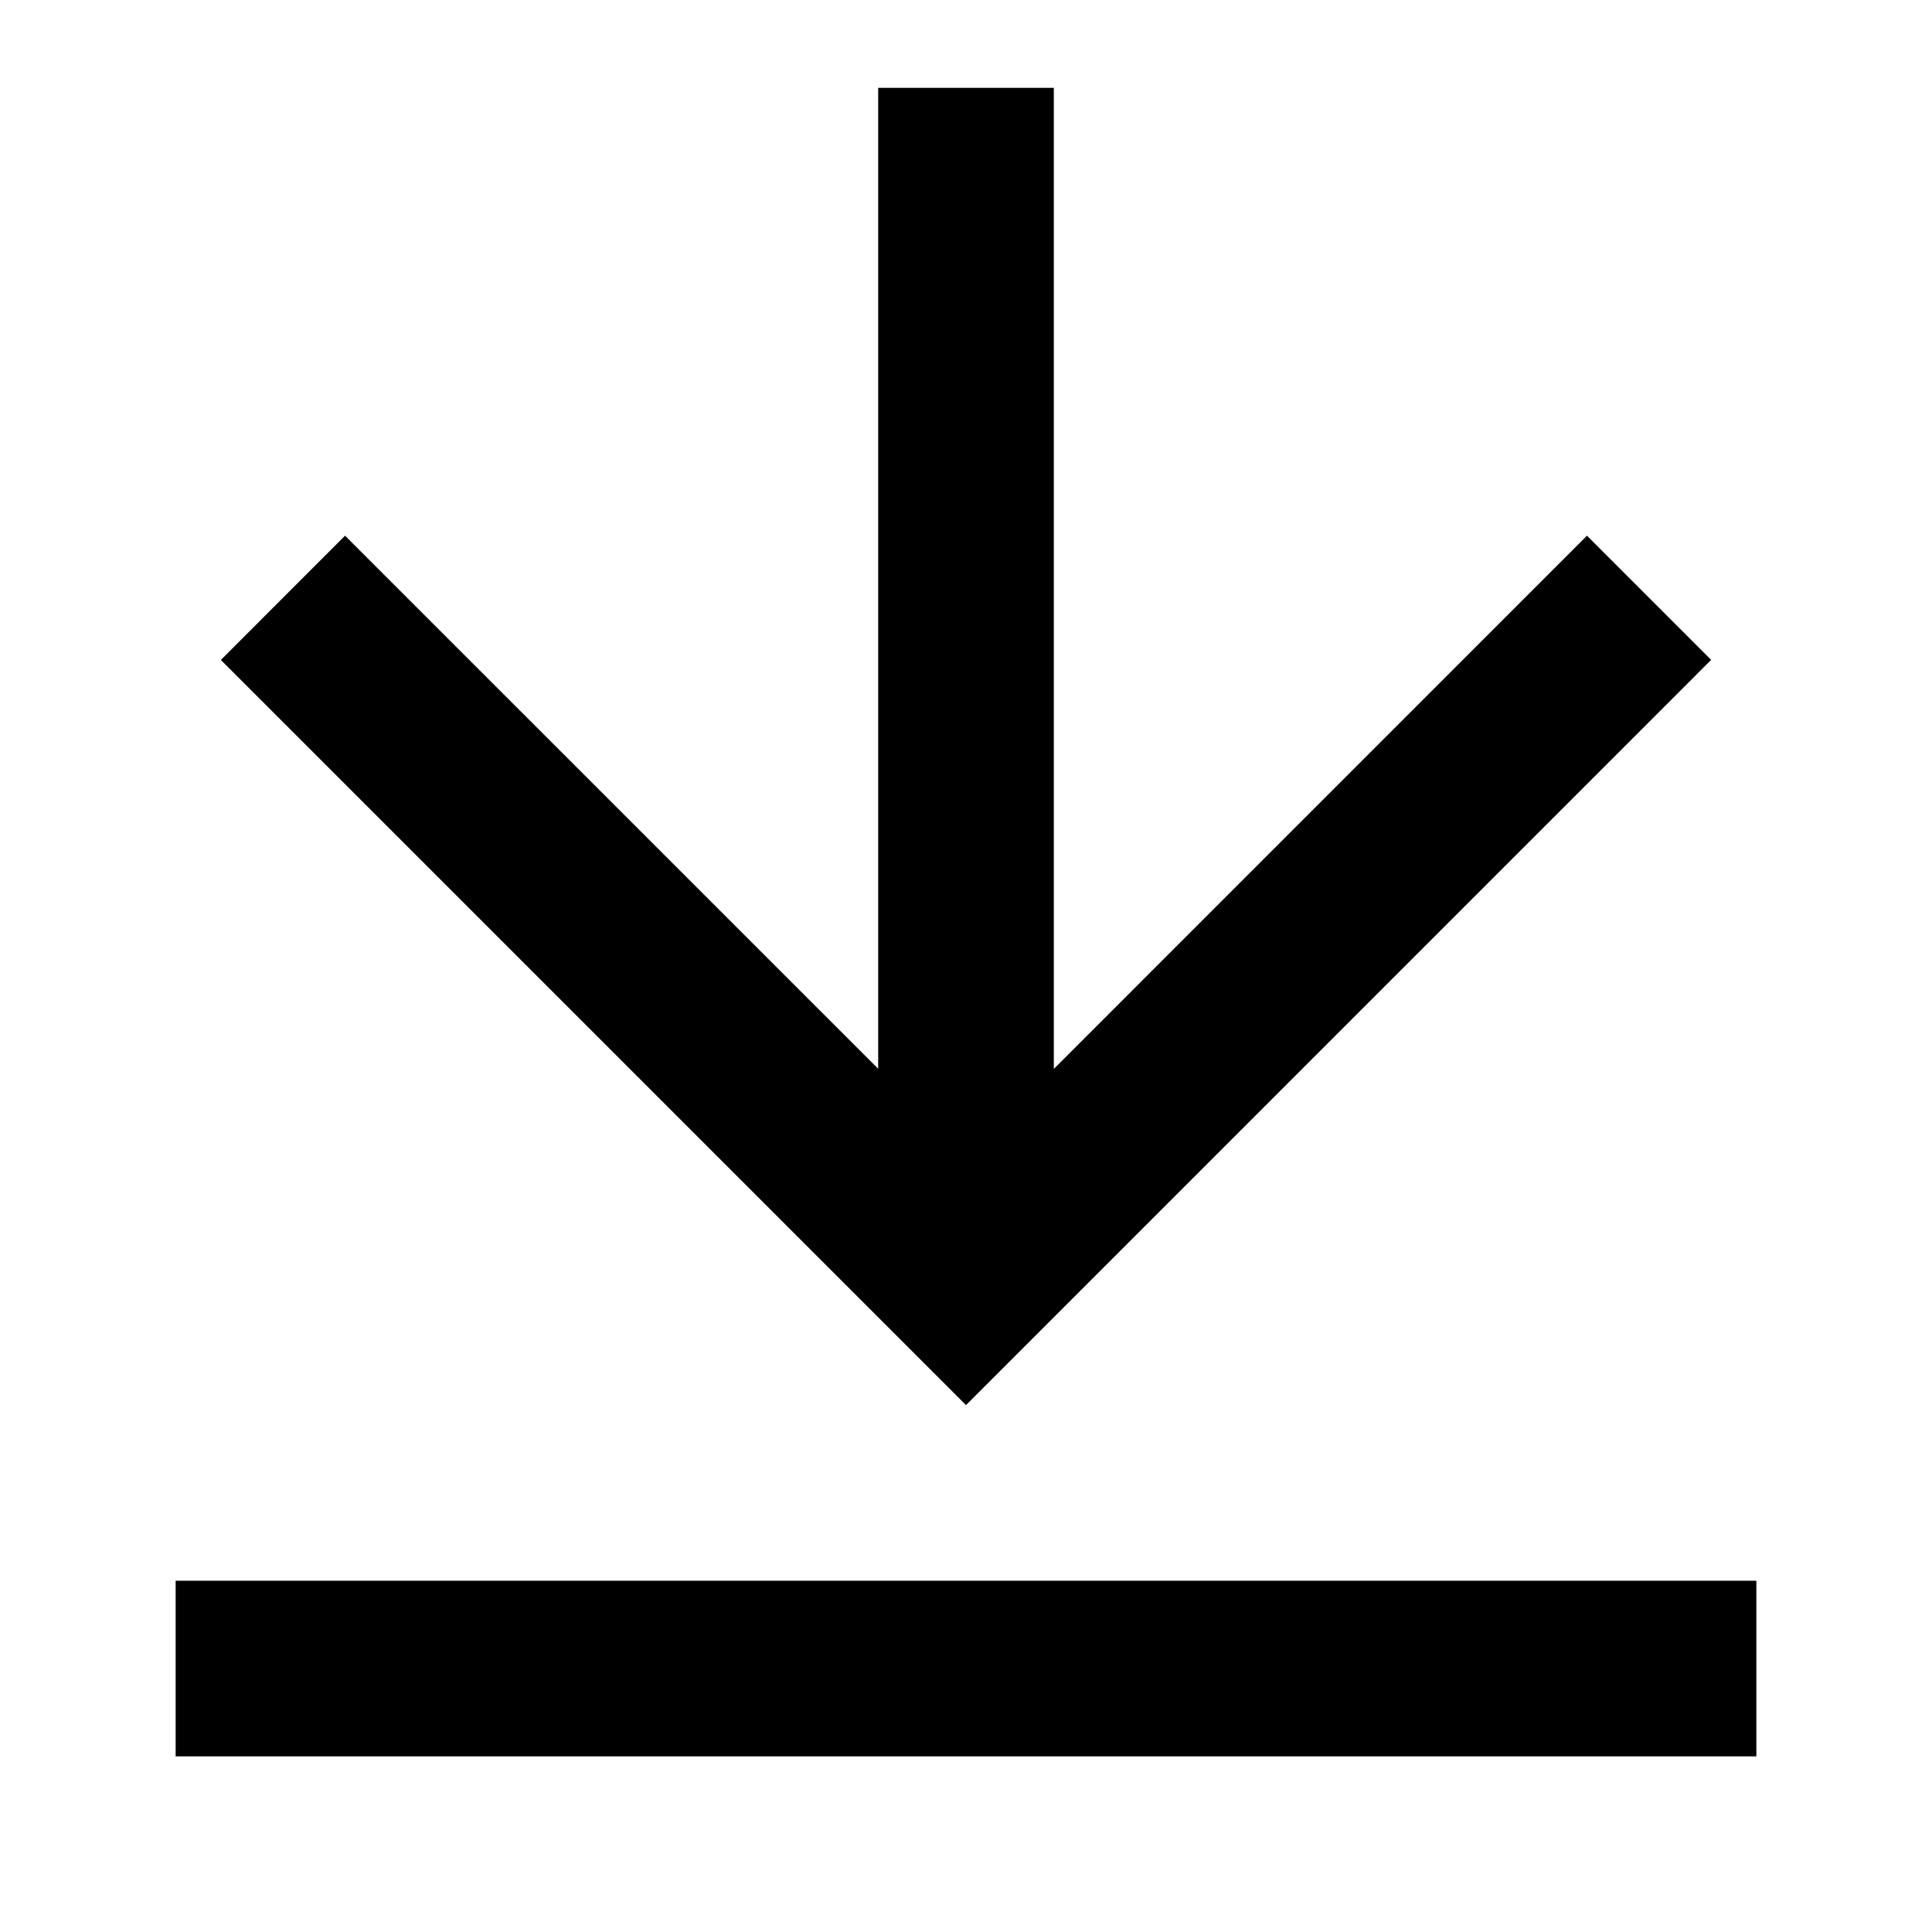
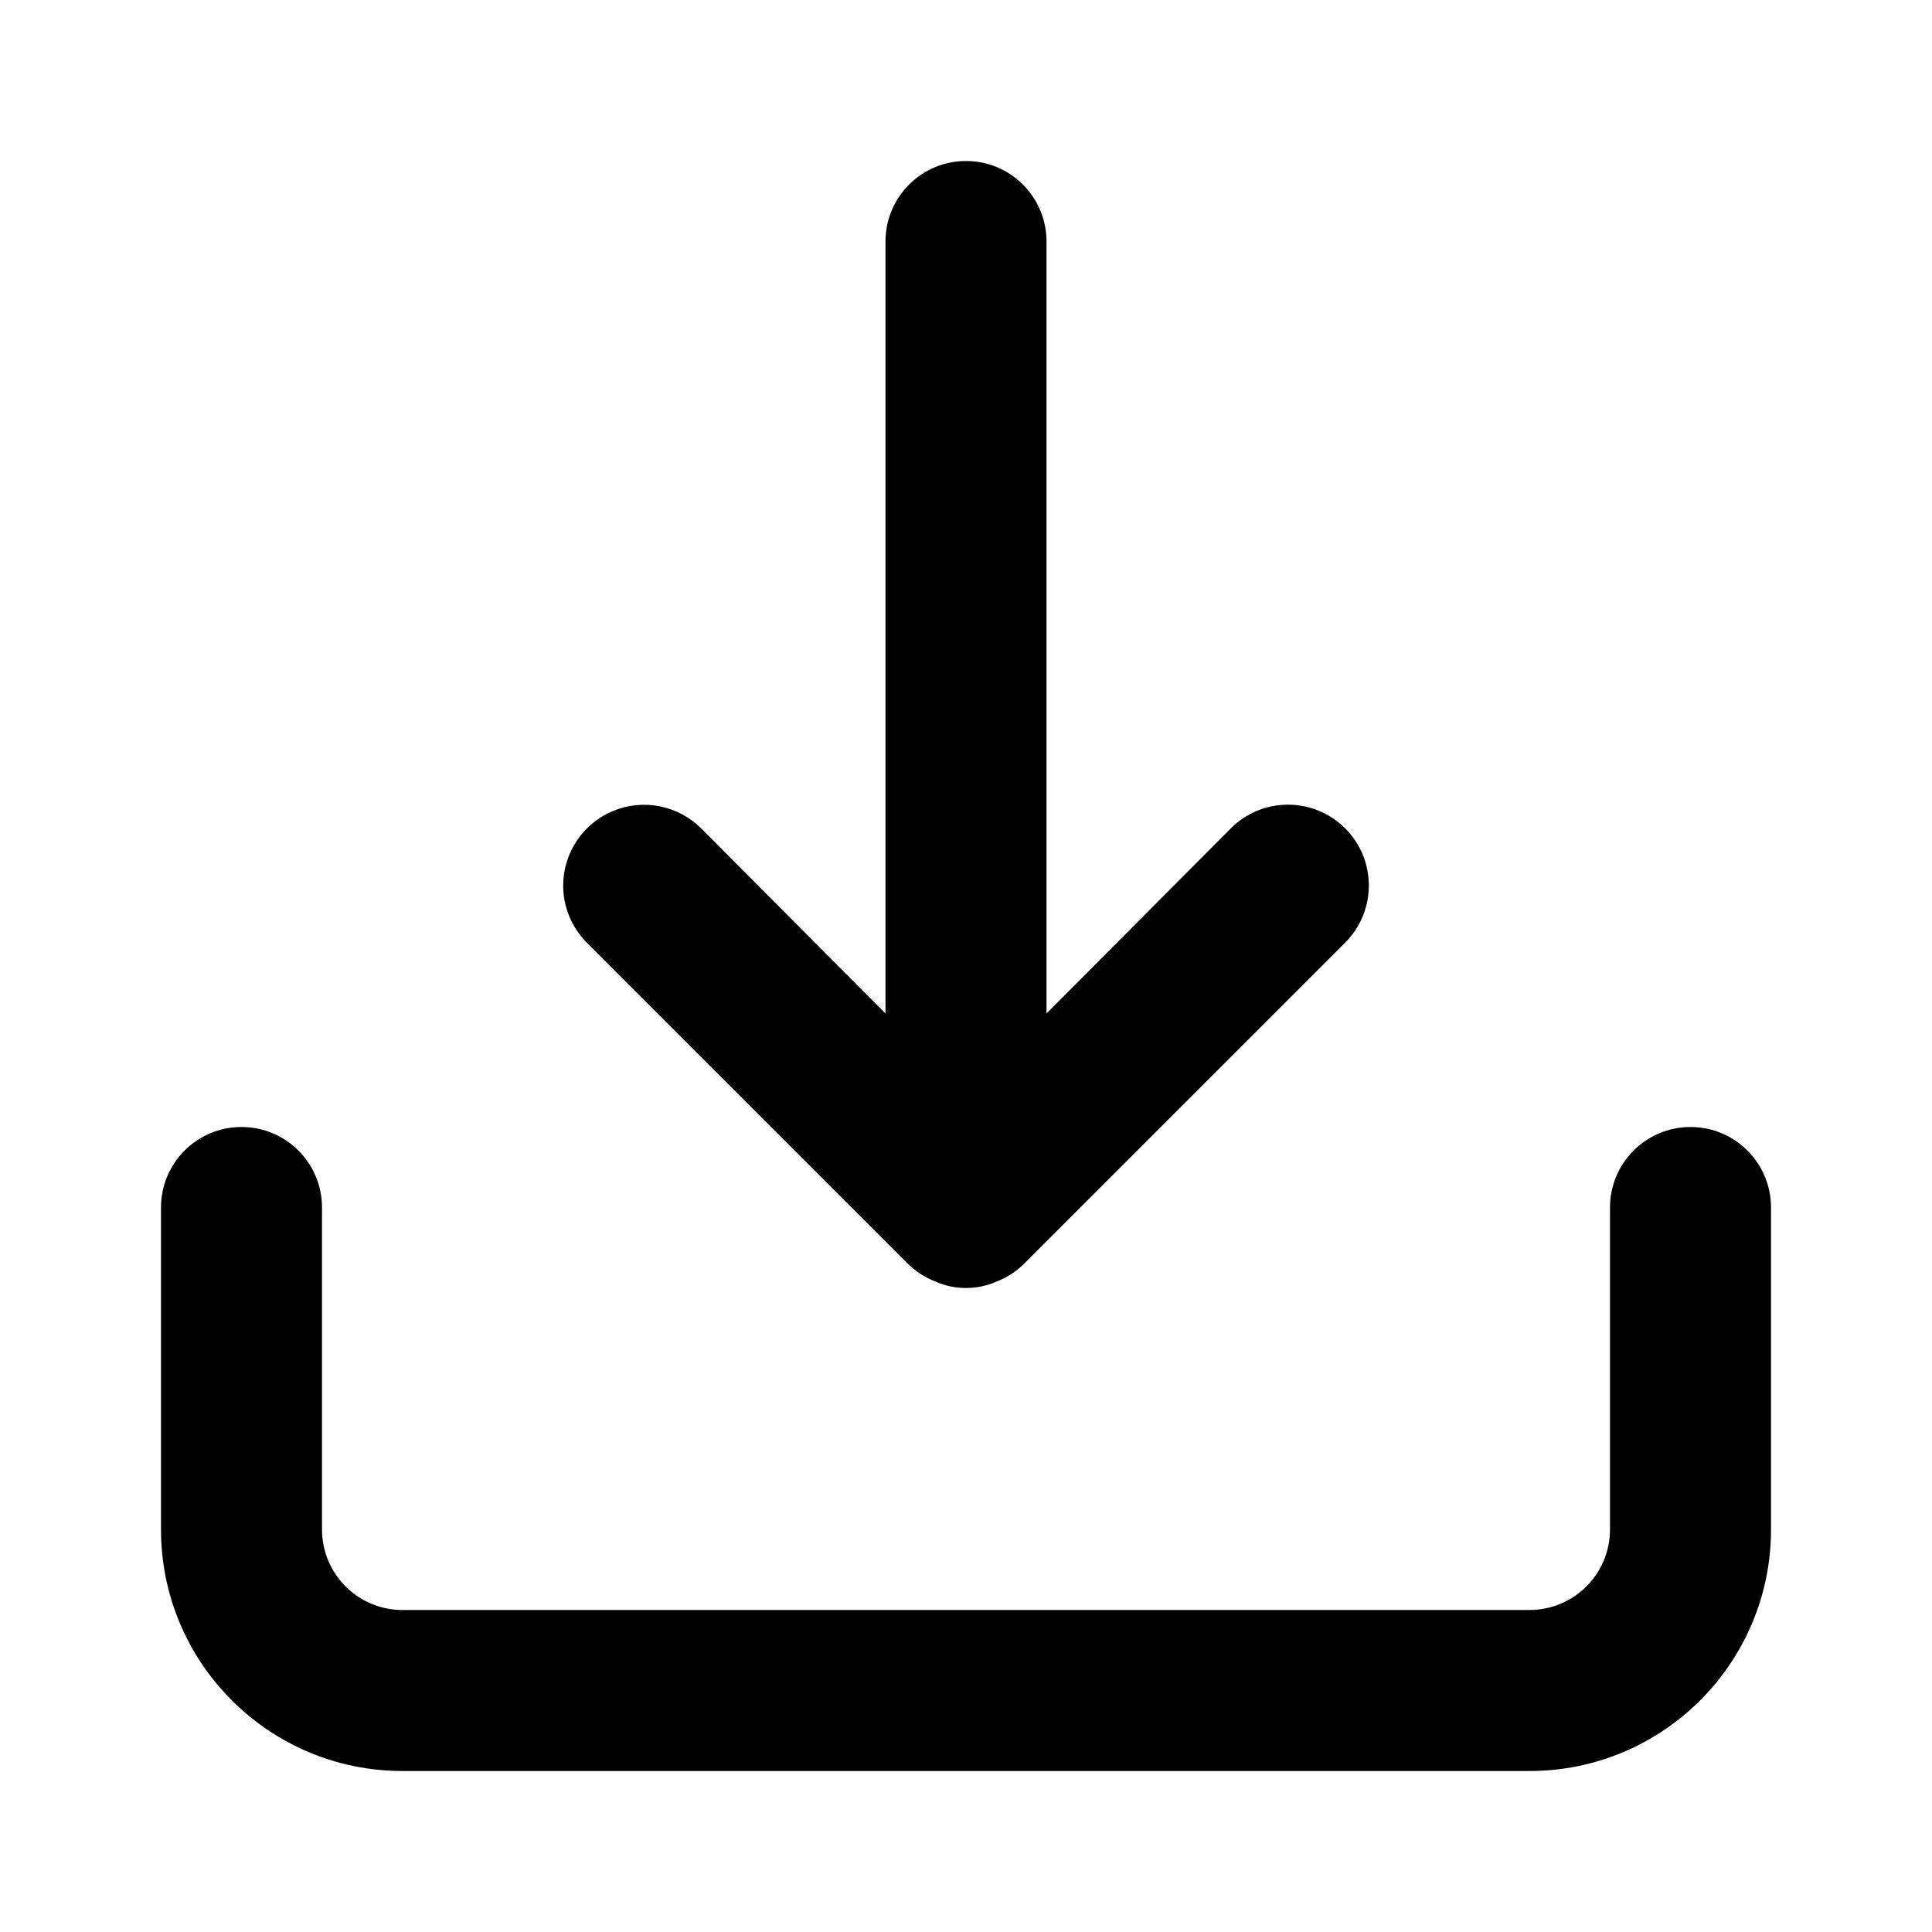
- <svg width="24" height="24" fill="none" data-icon="download" role="img" viewBox="1 1 22 22">
-   <path fill="currentColor" d="M3 19h18v2H3v-2Zm10-5.828L19.071 7.1l1.414 1.414L12 17 3.515 8.515 4.929 7.1 11 13.17V2h2v11.172Z" />
+ <svg fill="none" viewBox="0 0 24 24" data-icon="download" role="img">
+   <path fill="currentColor" d="M21 14a1 1 0 0 0-1 1v4a1 1 0 0 1-1 1H5a1 1 0 0 1-1-1v-4a1 1 0 1 0-2 0v4a3 3 0 0 0 3 3h14a3 3 0 0 0 3-3v-4a1 1 0 0 0-1-1Zm-9.71 1.71a1 1 0 0 0 .33.21.94.94 0 0 0 .76 0 1 1 0 0 0 .33-.21l4-4a1.004 1.004 0 1 0-1.42-1.42L13 12.59V3a1 1 0 0 0-2 0v9.59l-2.29-2.3a1.005 1.005 0 0 0-1.714.71 1.004 1.004 0 0 0 .294.71l4 4Z" />
</svg>
